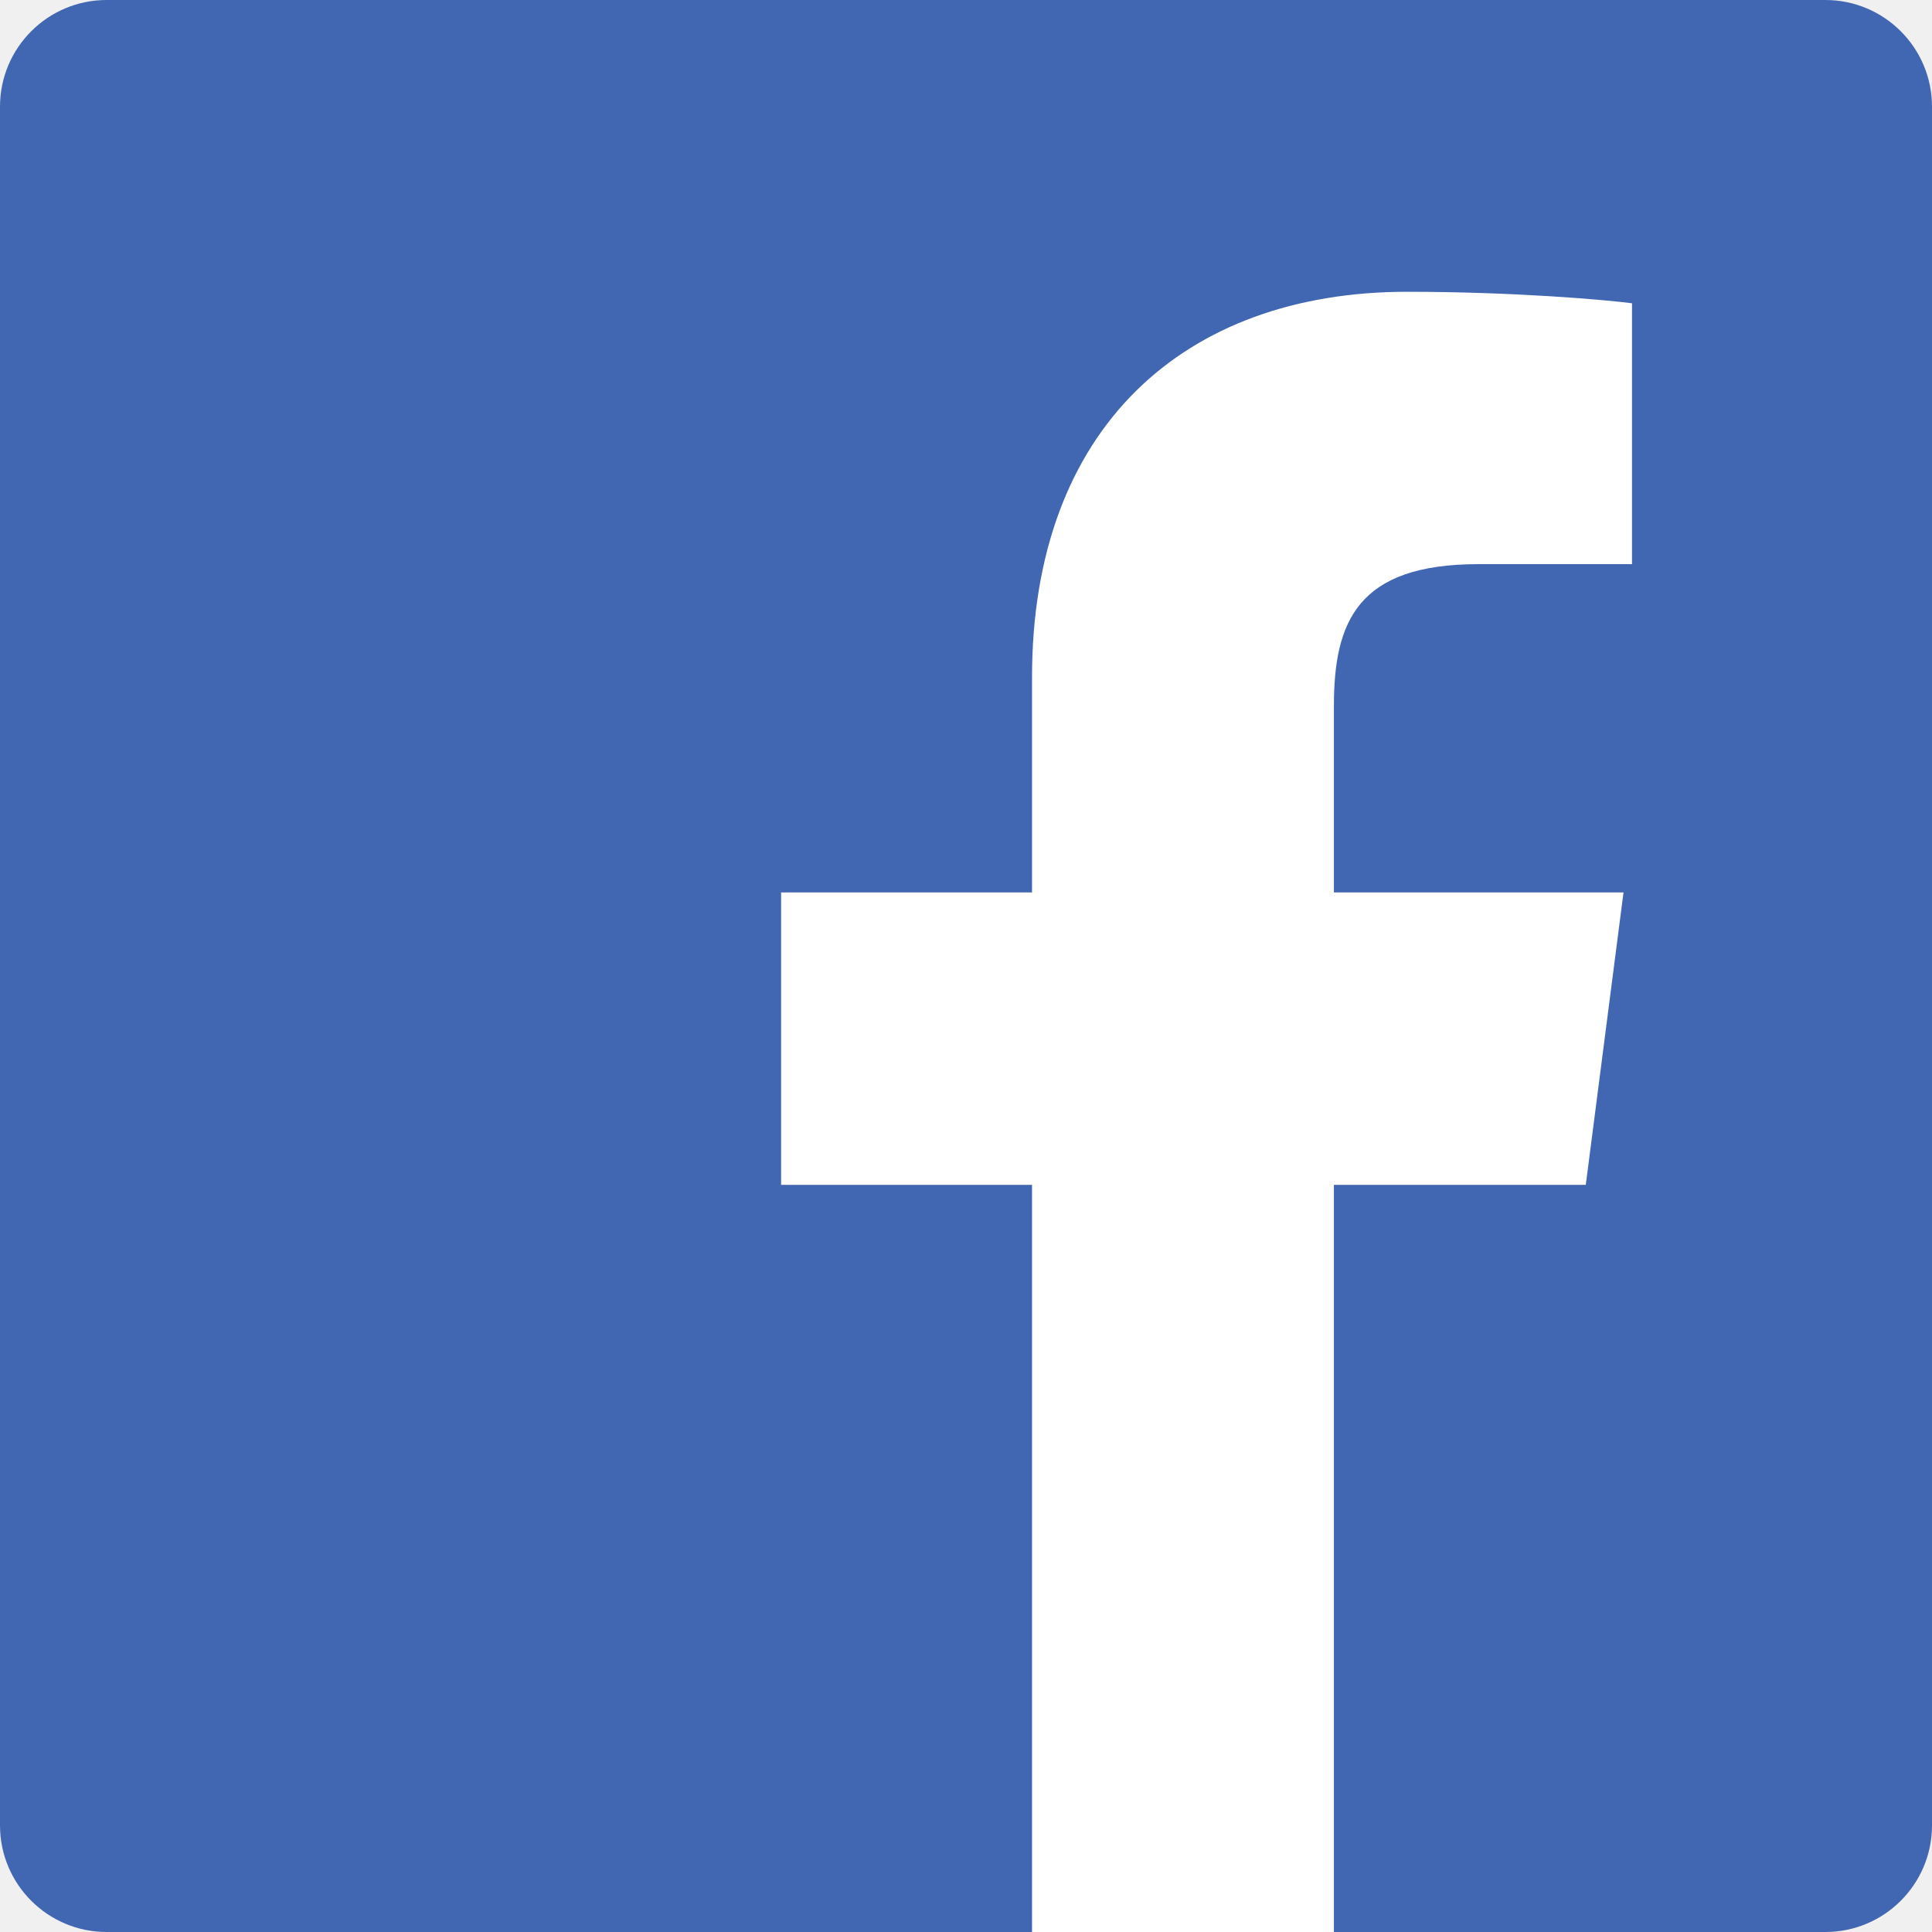
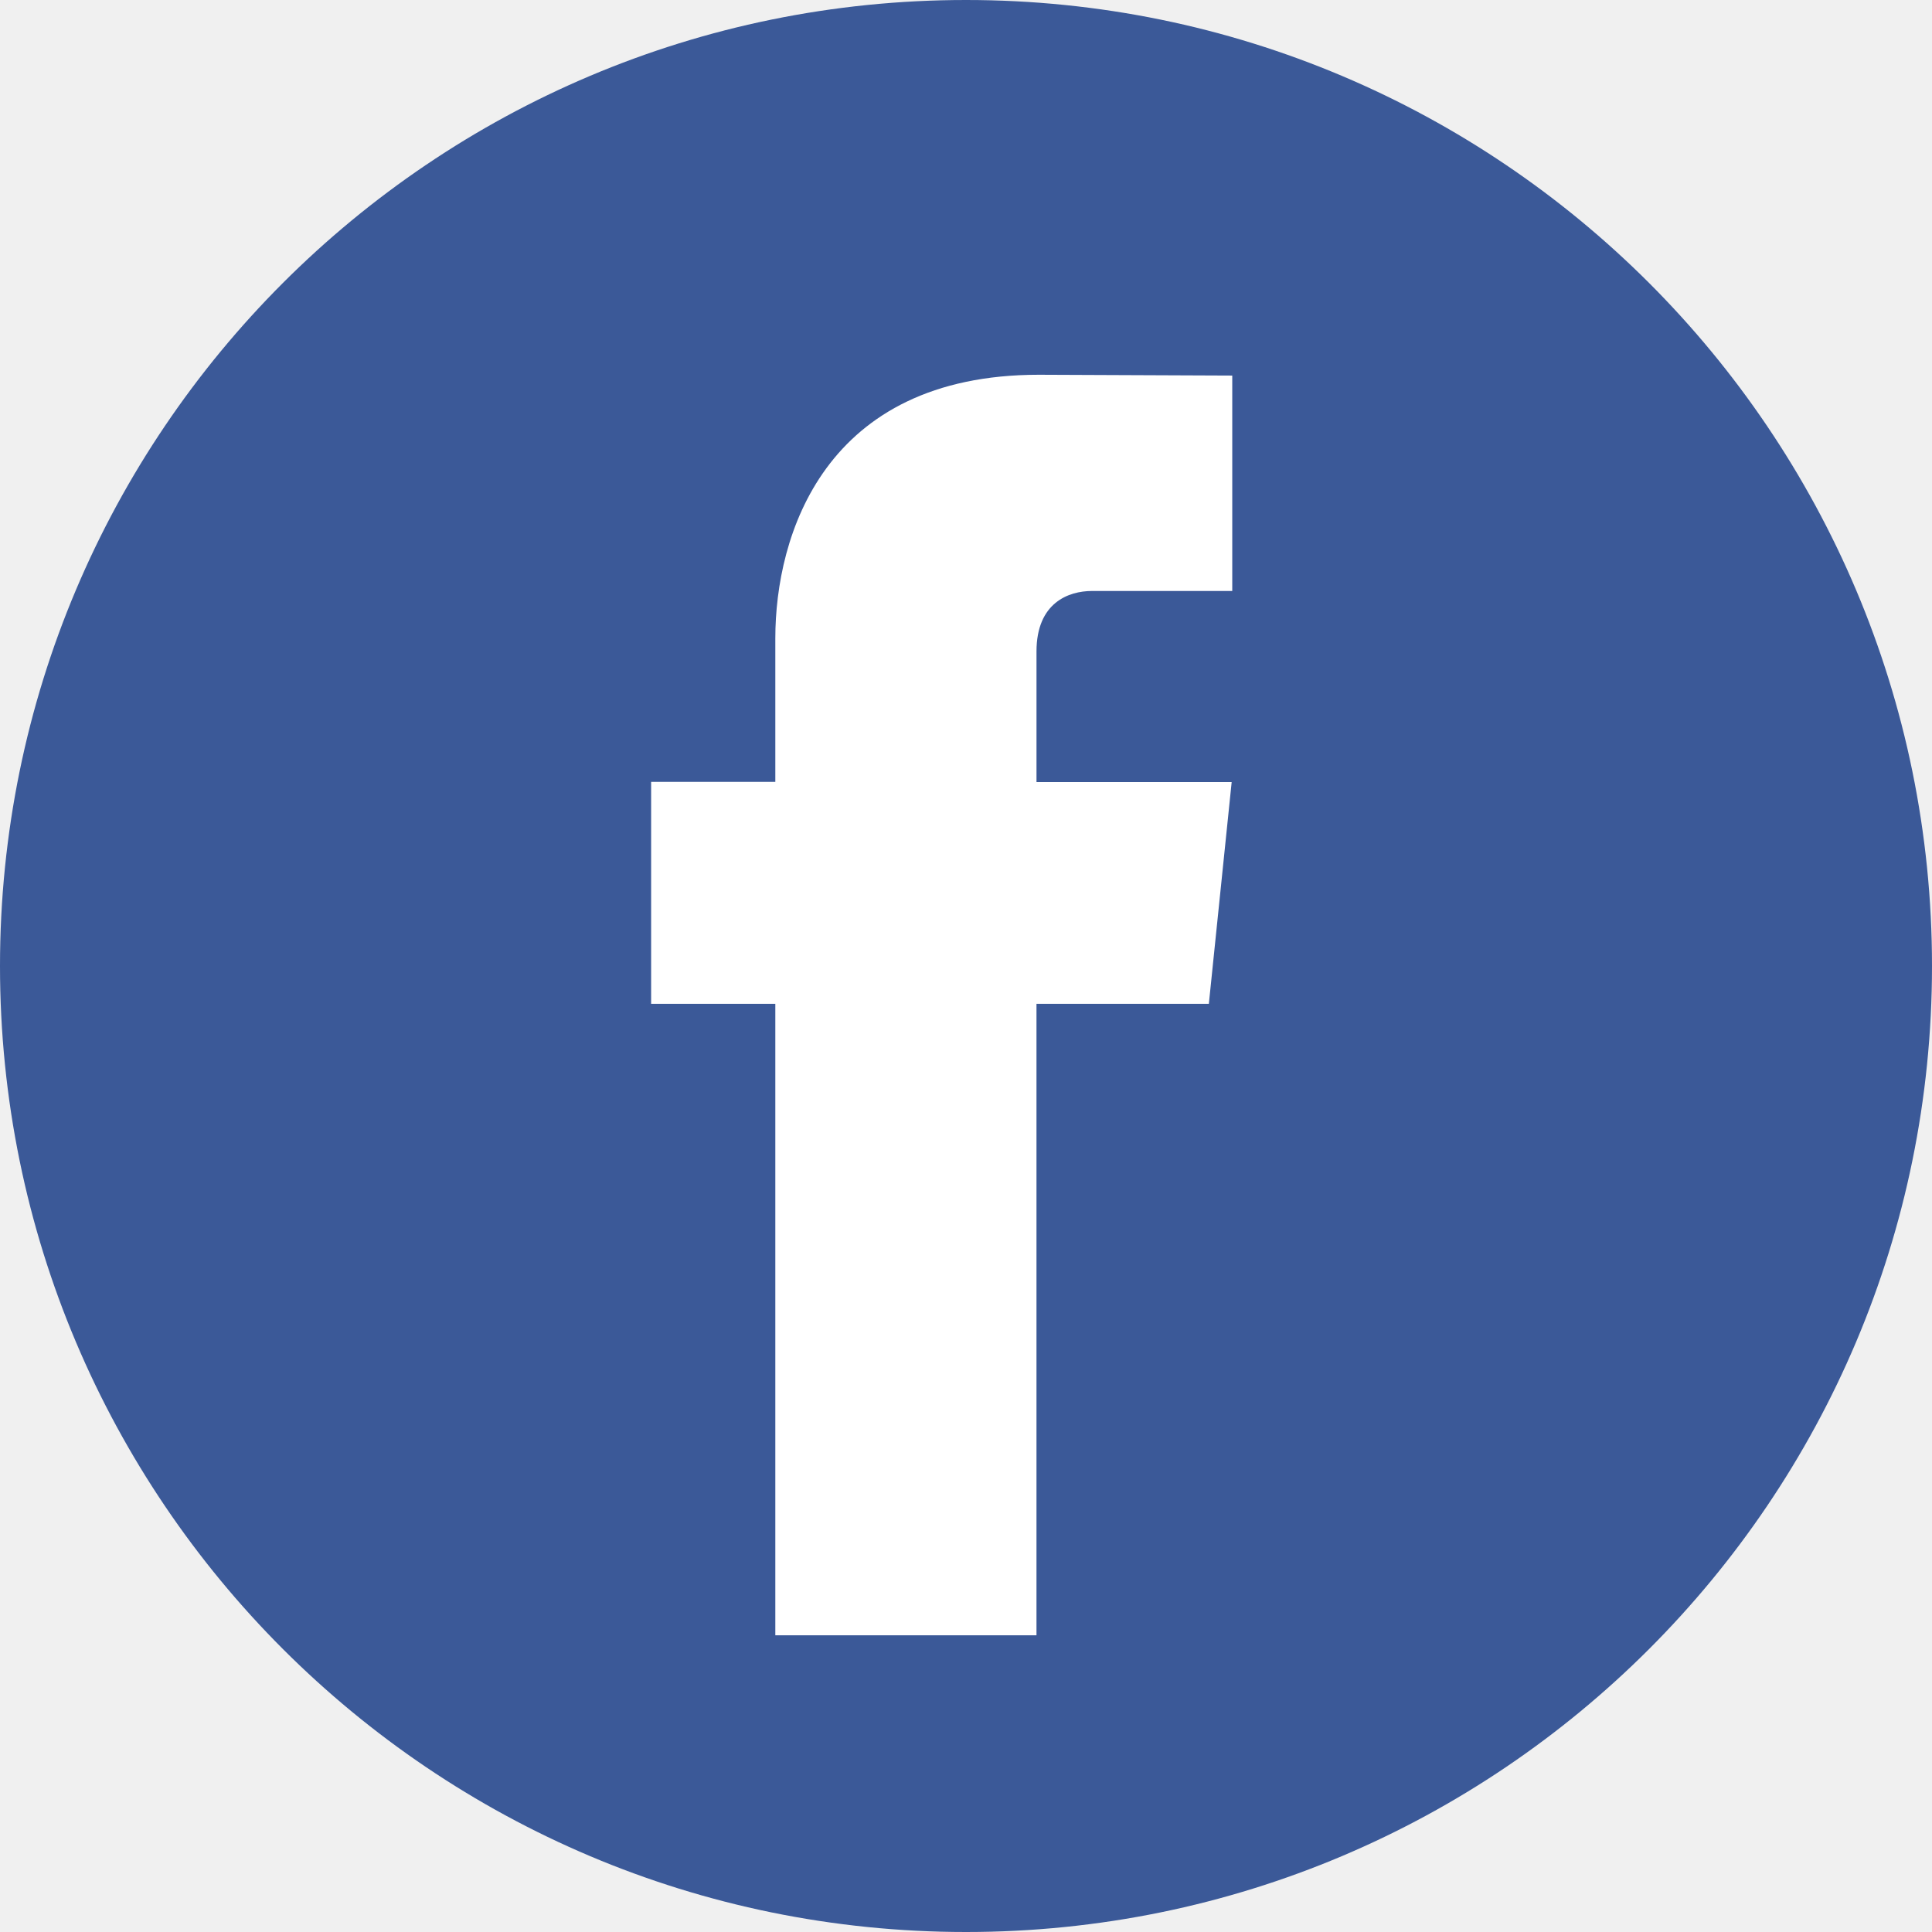
- <svg xmlns="http://www.w3.org/2000/svg" width="40" height="40" viewBox="0 0 40 40" fill="none">
-   <g clip-path="url(#clip0)">
-     <path d="M37.792 7.0689e-08H2.206C0.988 0.001 -0 0.989 7.0689e-08 2.208V37.794C0.001 39.013 0.989 40 2.208 40H37.792C39.011 40 40 39.012 40 37.793C40 37.793 40 37.792 40 37.792V2.206C39.999 0.988 39.011 -0 37.792 7.0689e-08Z" fill="#4267B2" />
-     <path d="M27.617 40V24.531H32.832L33.613 18.477H27.617V14.62C27.617 12.871 28.103 11.68 30.611 11.68H33.789V6.279C33.236 6.206 31.339 6.041 29.131 6.041C24.522 6.041 21.367 8.854 21.367 14.021V18.477H16.172V24.531H21.367V40H27.617Z" fill="white" />
+ <svg xmlns="http://www.w3.org/2000/svg" version="1.1" id="Capa_1" x="0px" y="0px" viewBox="0 0 112.196 112.196" style="enable-background:new 0 0 112.196 112.196;" xml:space="preserve">
+   <g>
+     <circle style="fill:#3B5998;" cx="56.098" cy="56.098" r="56.098" />
+     <path style="fill:#FFFFFF;" d="M70.201,58.294h-10.01v36.672H45.025V58.294h-7.213V45.406h7.213v-8.34   c0-5.964,2.833-15.303,15.301-15.303L71.56,21.81v12.51h-8.151c-1.337,0-3.217,0.668-3.217,3.513v7.585h11.334L70.201,58.294z" />
  </g>
-   <defs>
-     <clipPath id="clip0">
-       <rect width="40" height="40" fill="white" />
-     </clipPath>
-   </defs>
+   <g>
+ </g>
+   <g>
+ </g>
+   <g>
+ </g>
+   <g>
+ </g>
+   <g>
+ </g>
+   <g>
+ </g>
+   <g>
+ </g>
+   <g>
+ </g>
+   <g>
+ </g>
+   <g>
+ </g>
+   <g>
+ </g>
+   <g>
+ </g>
+   <g>
+ </g>
+   <g>
+ </g>
+   <g>
+ </g>
</svg>
